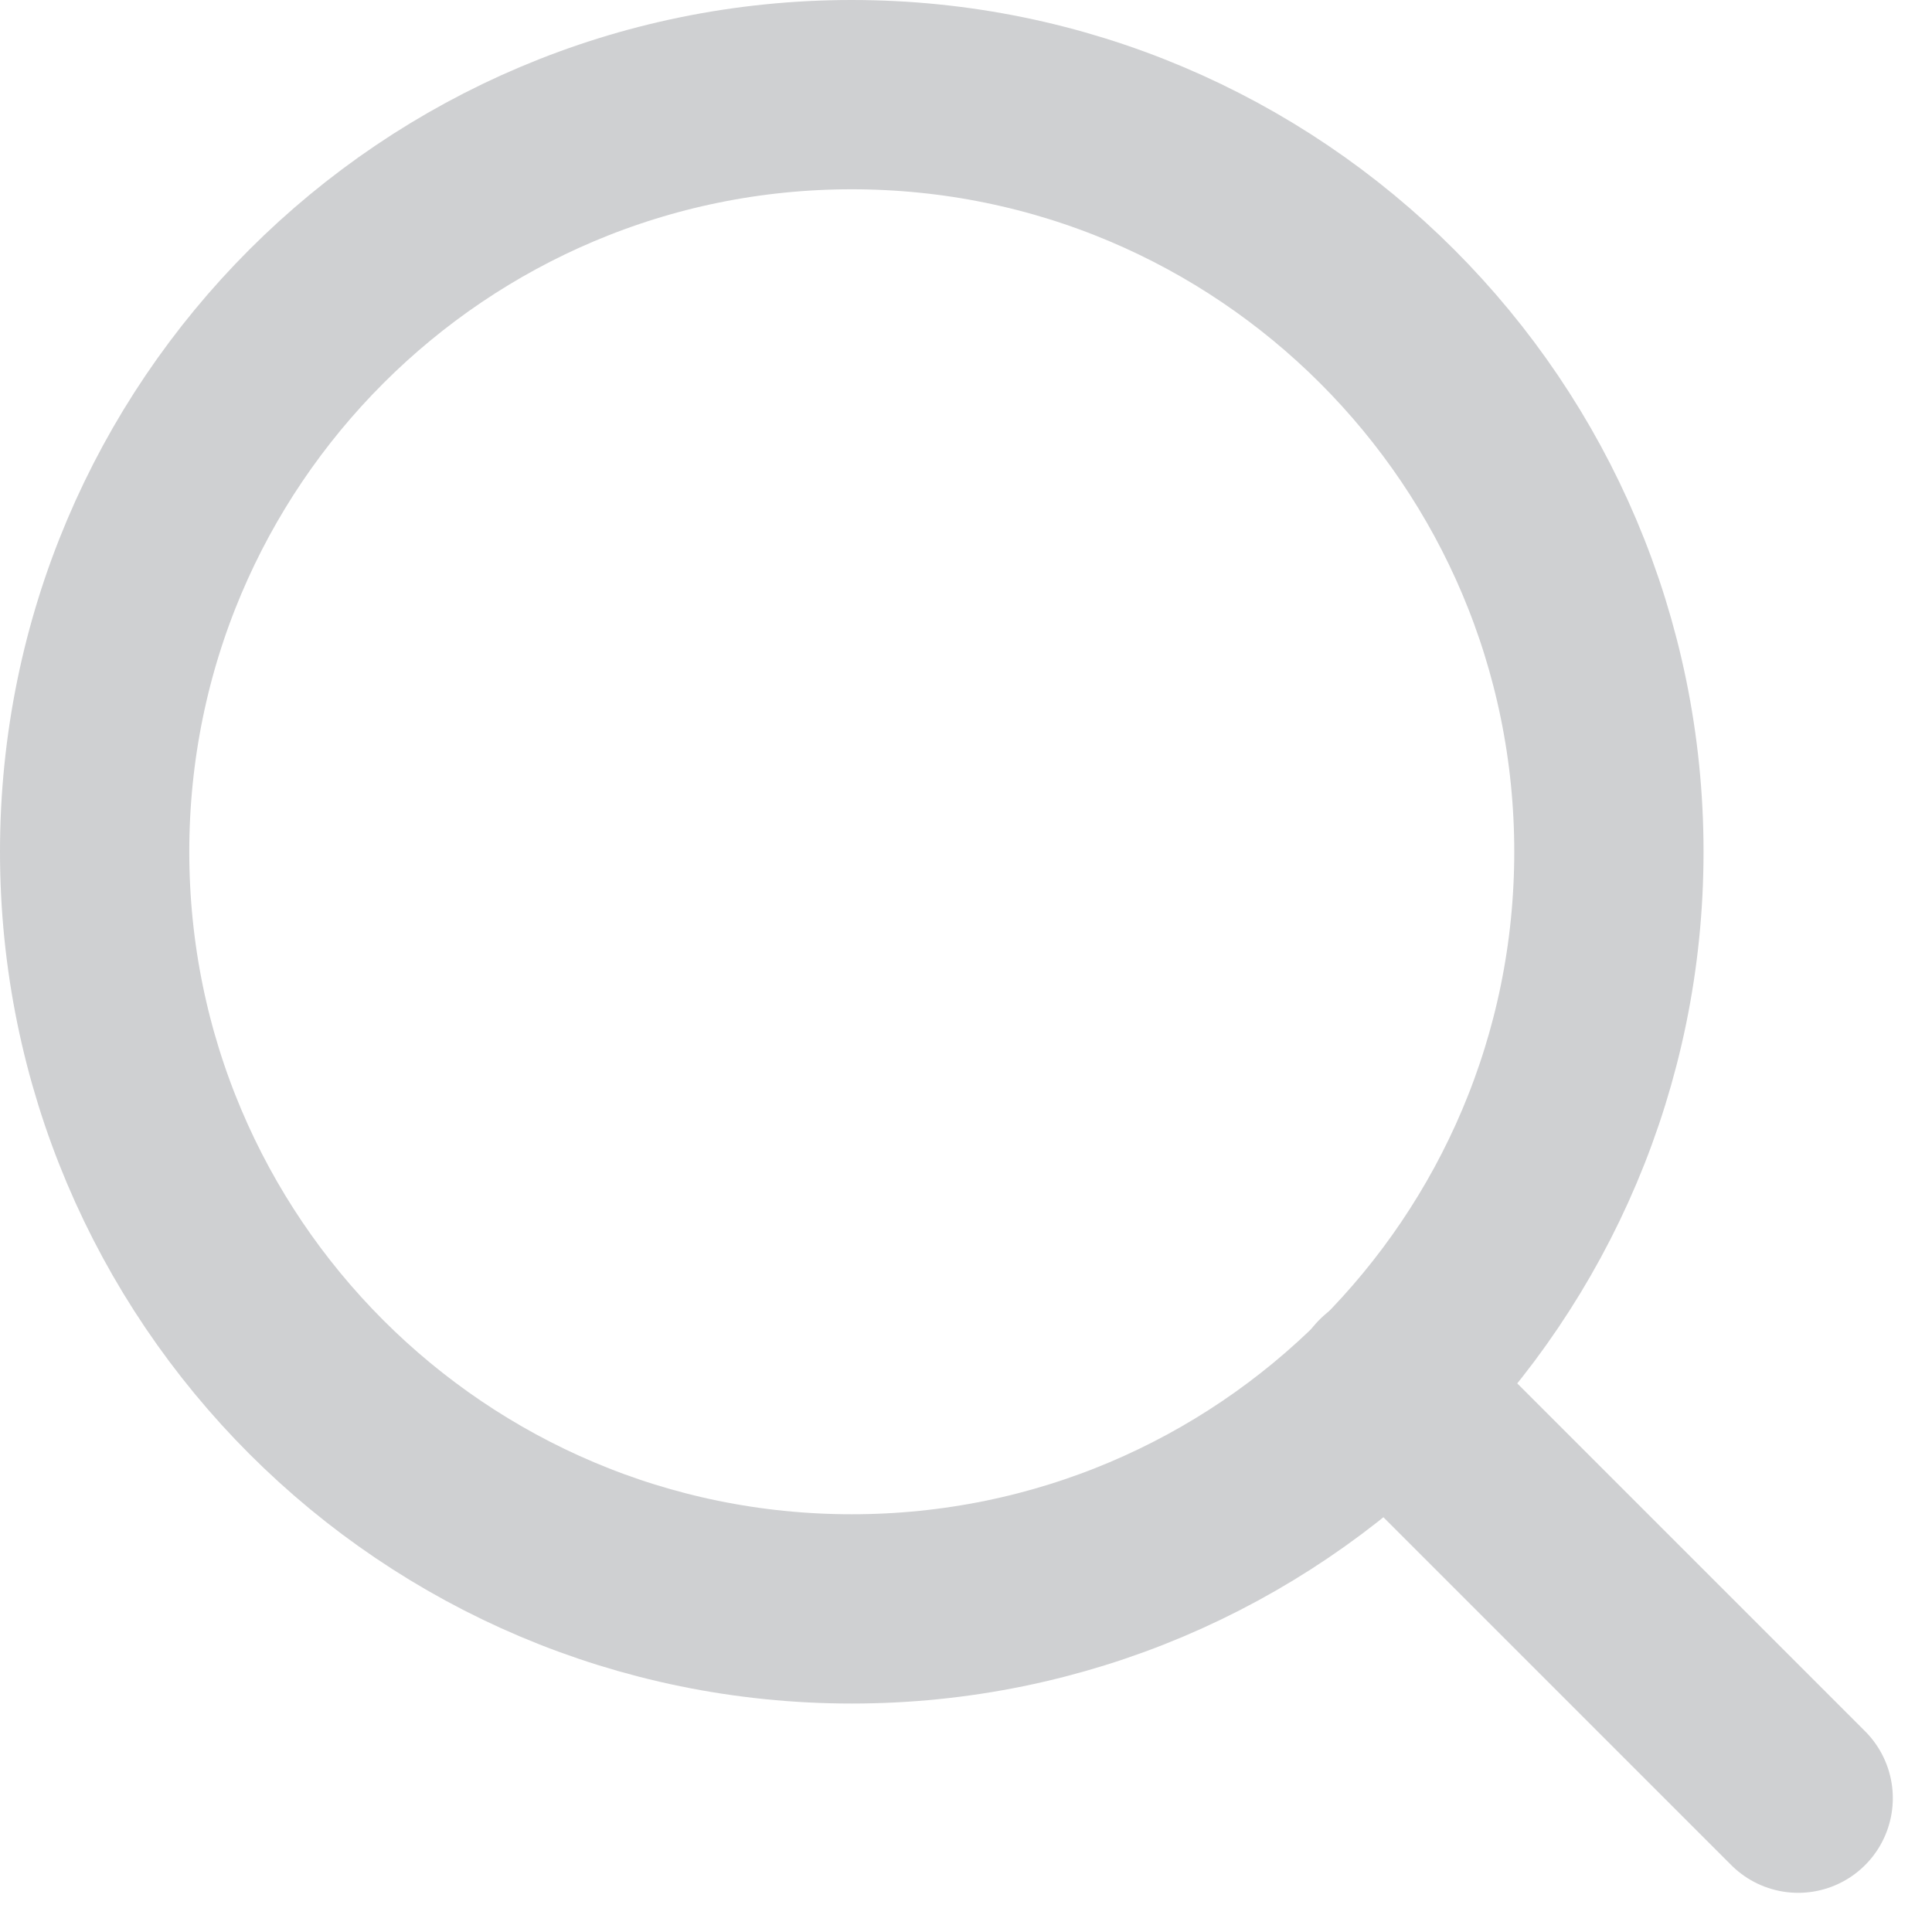
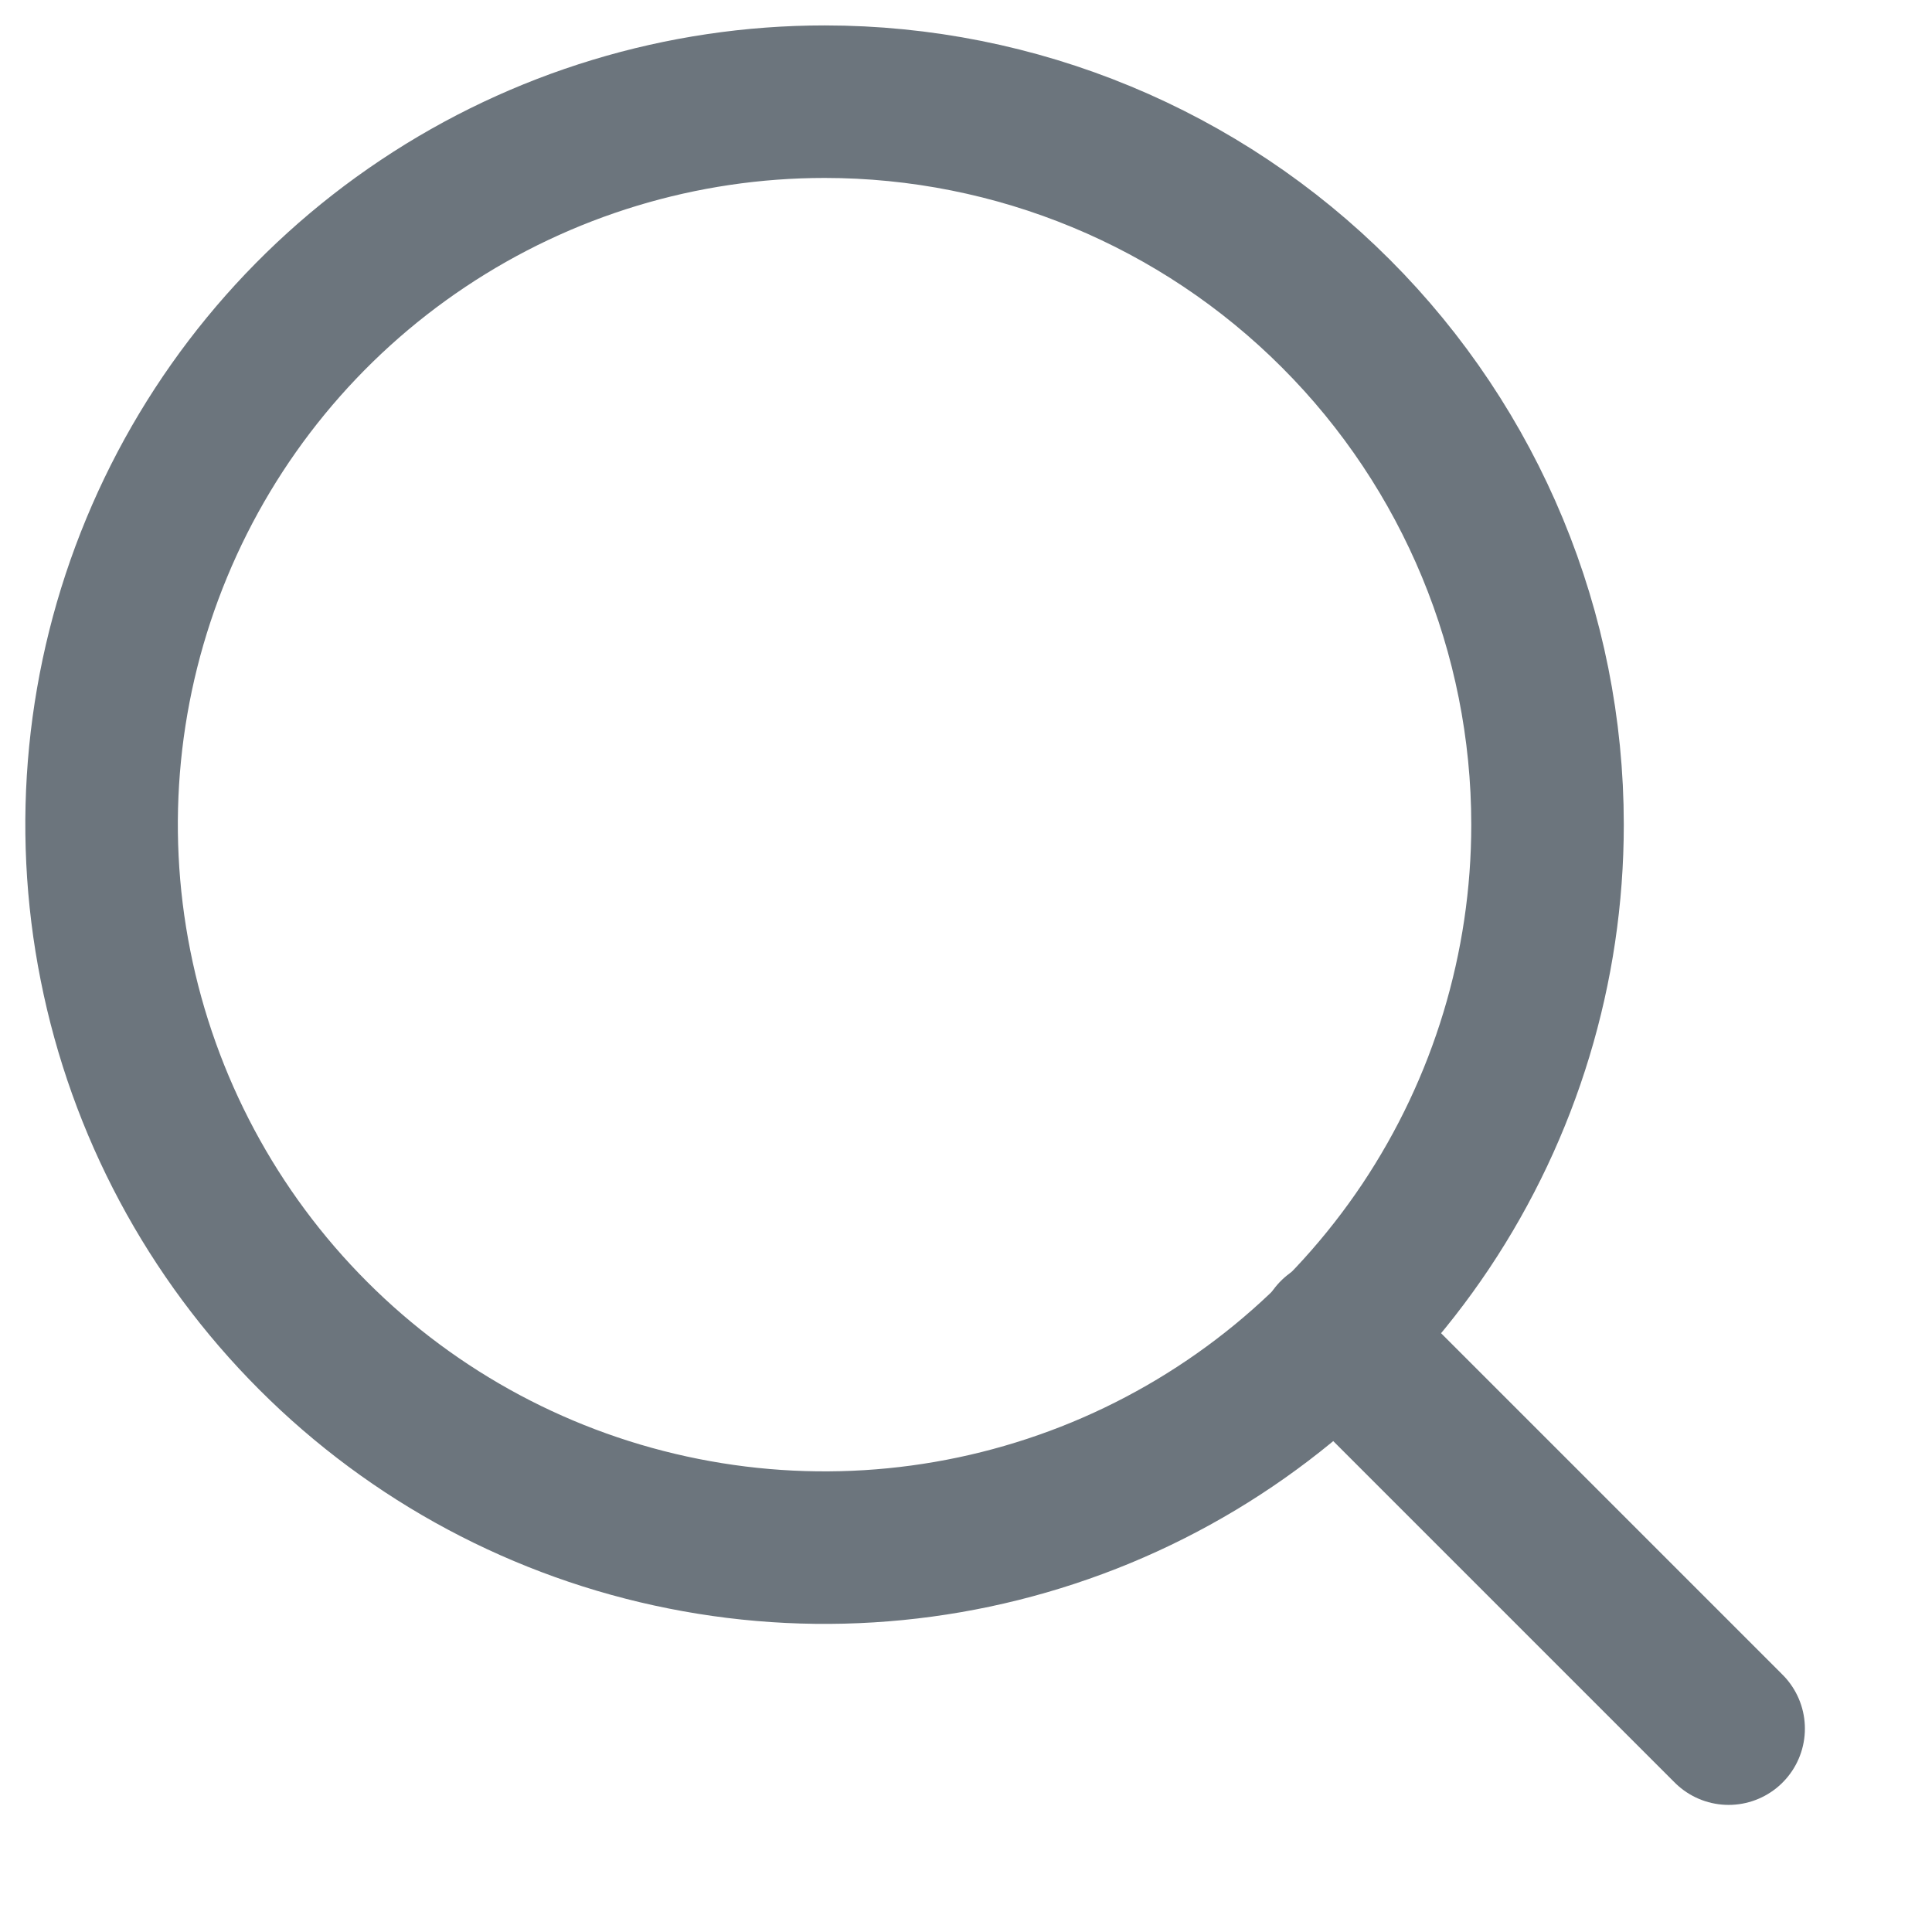
- <svg xmlns="http://www.w3.org/2000/svg" width="20.414" height="20.414" viewBox="0 0 20.414 20.414">
-   <g id="search" transform="translate(-2 -2)">
-     <circle id="Ellipse_2" data-name="Ellipse 2" cx="8" cy="8" r="8" transform="translate(3 3)" fill="none" stroke="#cfd0d2" stroke-linecap="round" stroke-linejoin="round" stroke-width="2" />
-     <line id="Line_19" data-name="Line 19" x1="4.35" y1="4.35" transform="translate(16.65 16.65)" fill="none" stroke="#cfd0d2" stroke-linecap="round" stroke-linejoin="round" stroke-width="2" />
-   </g>
+ <svg xmlns="http://www.w3.org/2000/svg" width="19" height="19" viewBox="0 0 19 19" fill="none">
+   <path d="M15.219 8.11C15.219 9.516 14.802 10.891 14.021 12.06C13.239 13.229 12.129 14.141 10.83 14.679C9.53 15.217 8.101 15.358 6.722 15.083C5.342 14.809 4.075 14.132 3.081 13.137C2.087 12.143 1.41 10.876 1.136 9.496C0.861 8.117 1.002 6.688 1.541 5.388C2.079 4.089 2.99 2.979 4.16 2.198C5.329 1.417 6.704 1 8.11 1C9.996 1 11.804 1.749 13.137 3.083C14.47 4.416 15.219 6.224 15.219 8.11Z" stroke="#6C757D" stroke-width="1.5" stroke-linecap="round" stroke-linejoin="round" />
+   <path d="M17 17L13.127 13.127" stroke="#6C757D" stroke-width="1.5" stroke-linecap="round" stroke-linejoin="round" />
</svg>
